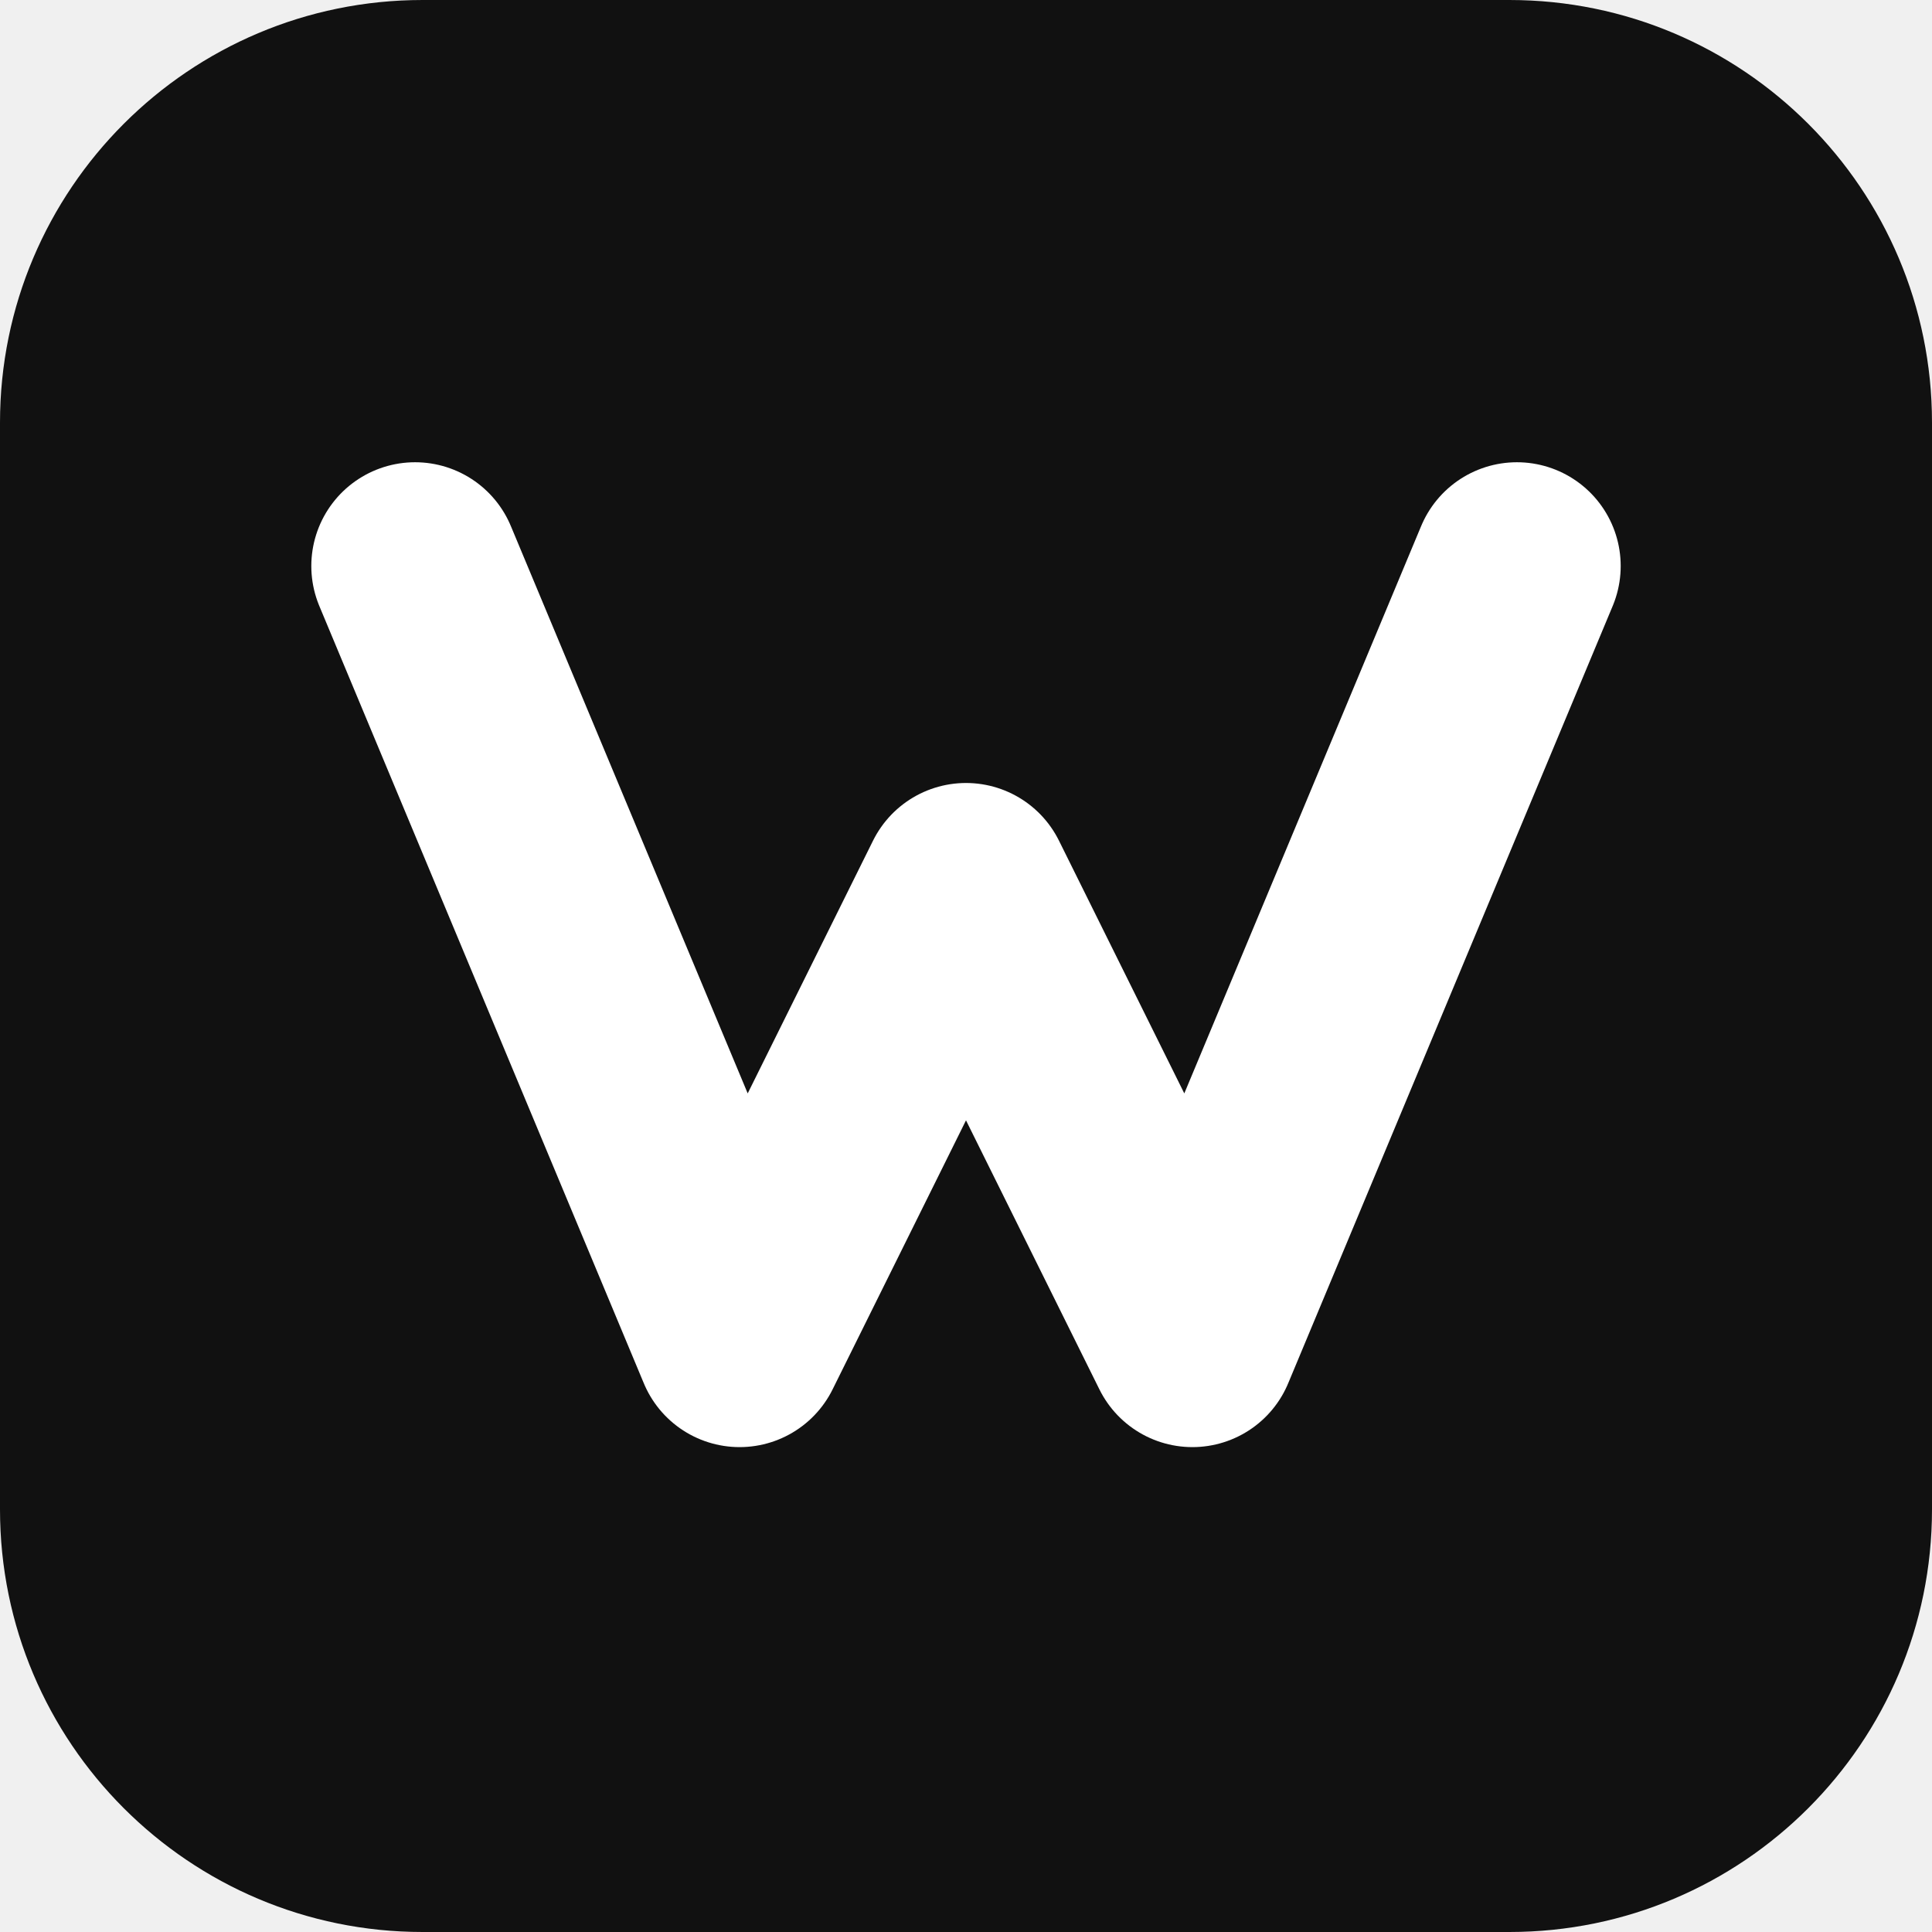
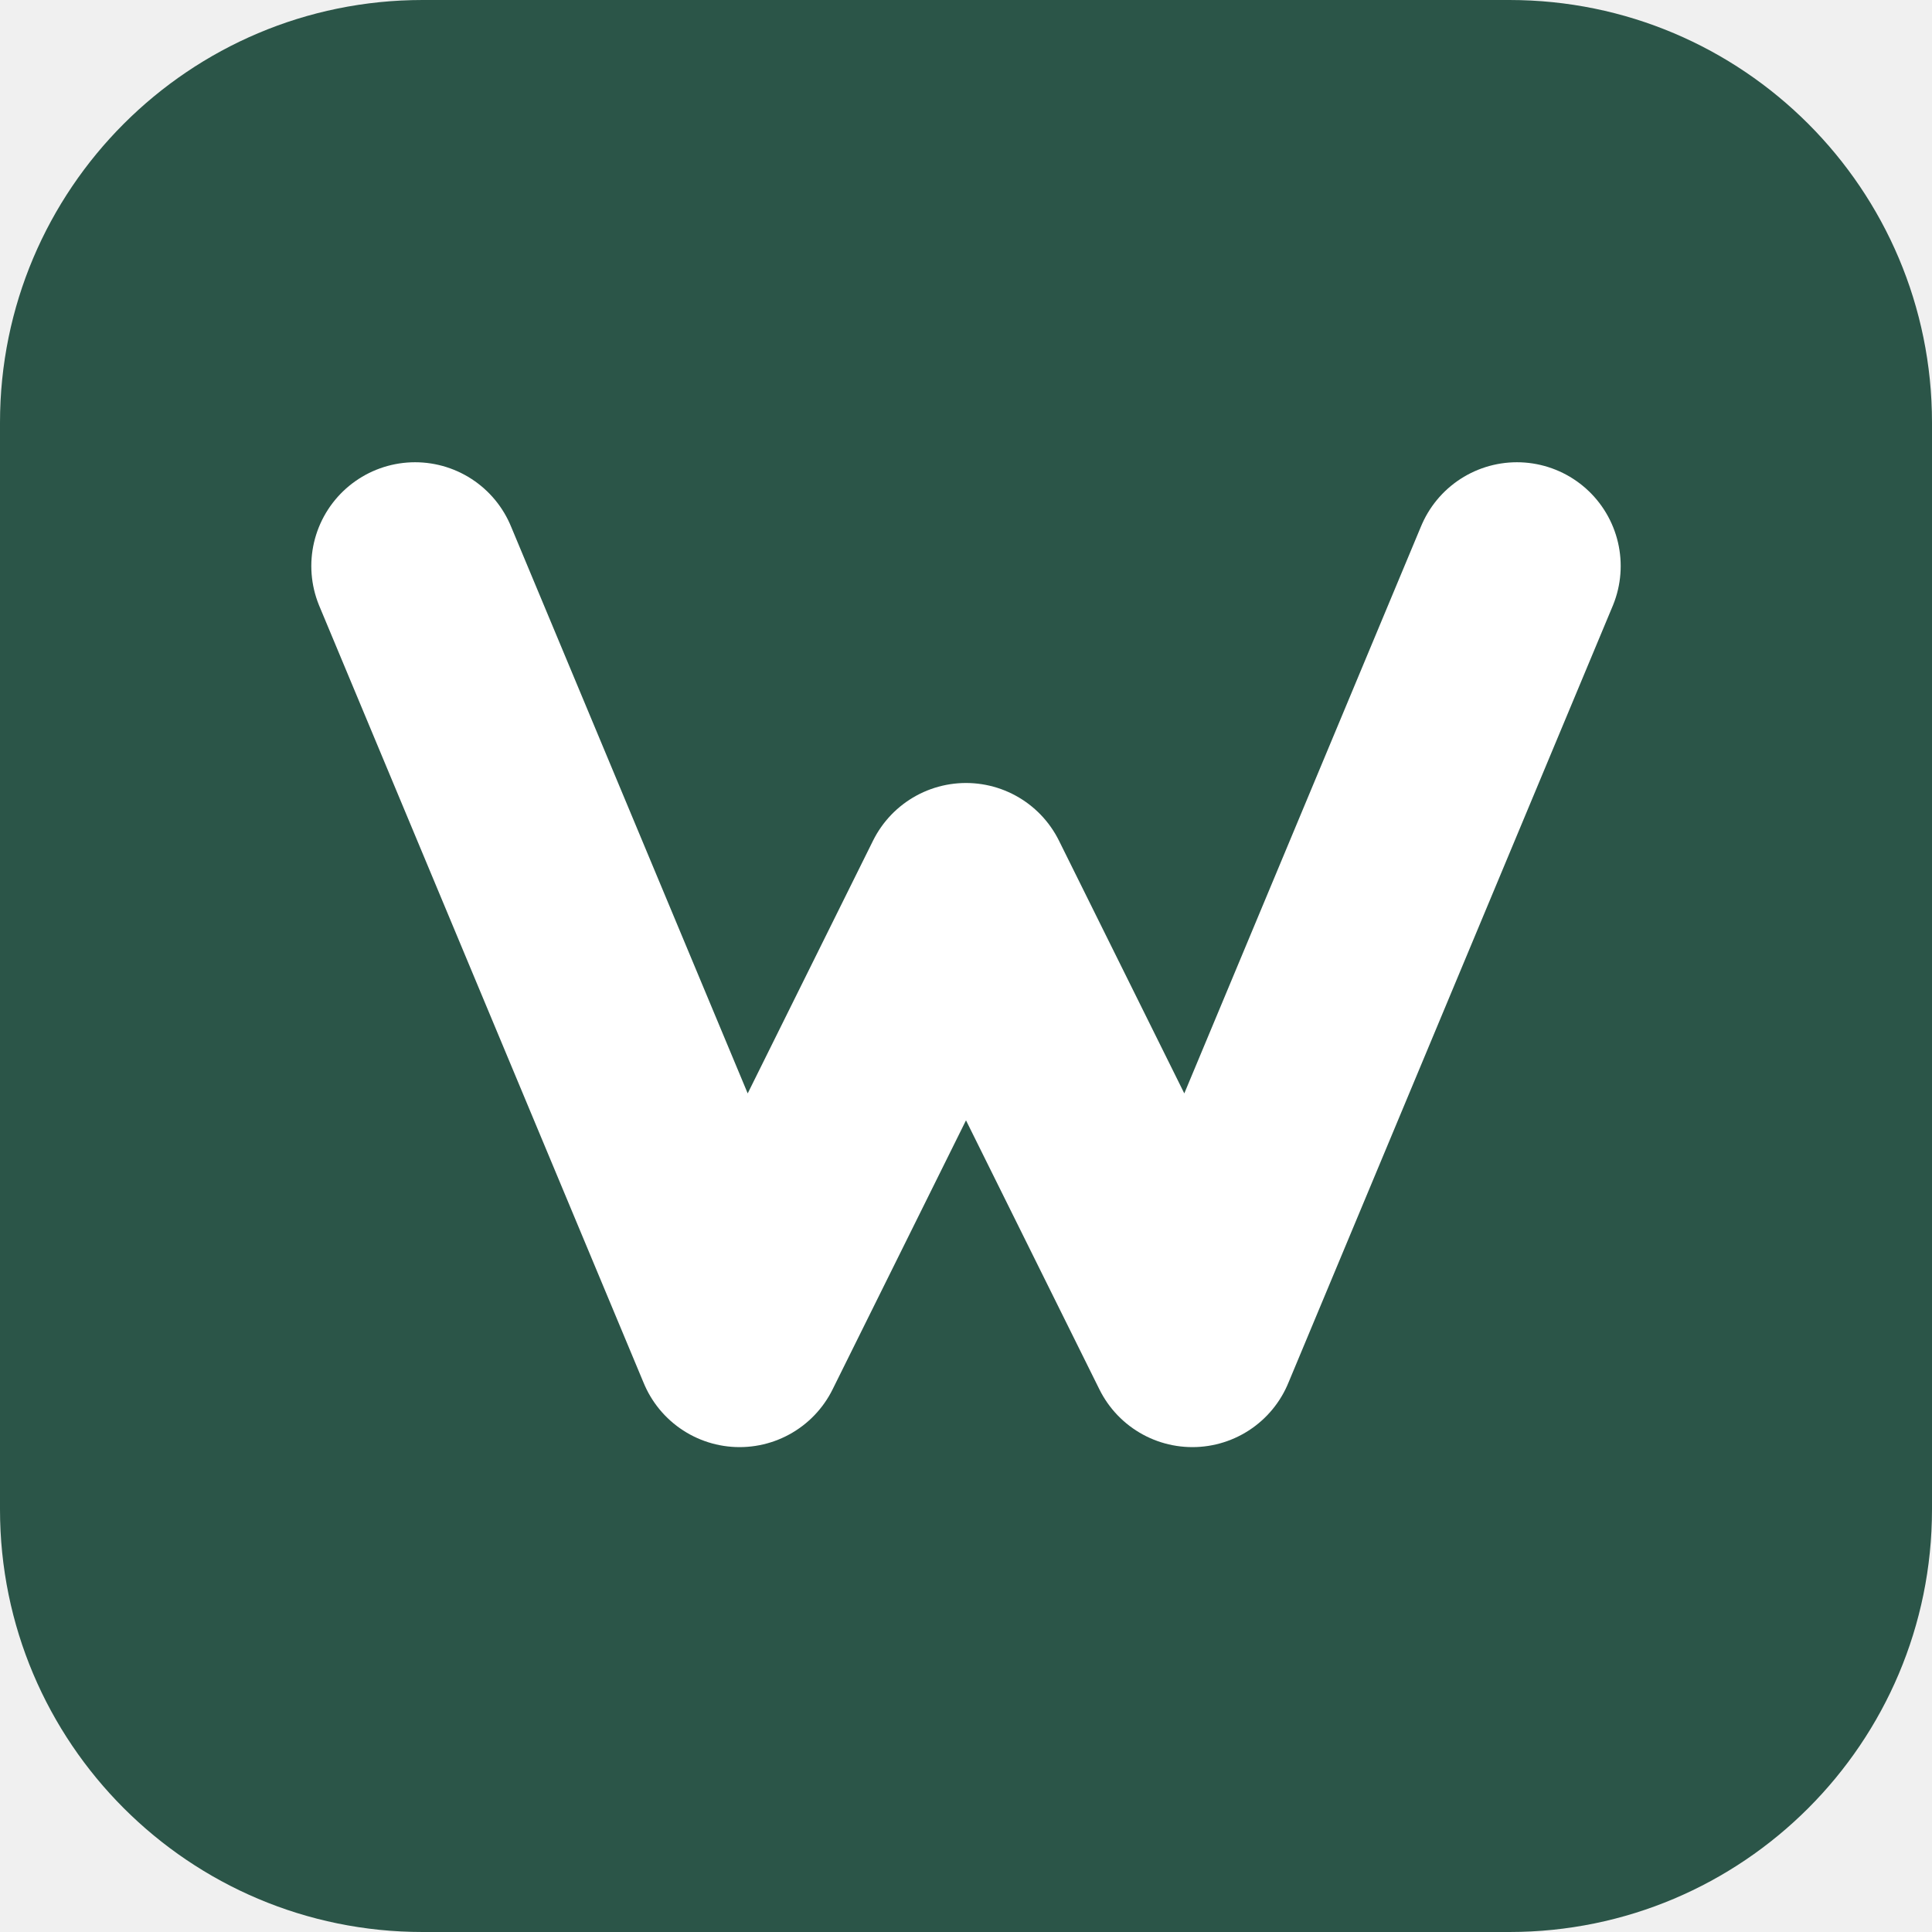
<svg xmlns="http://www.w3.org/2000/svg" viewBox="0 0 1024 1024">
-   <rect width="1024" height="1024" rx="224" fill="#111111" />
+   <rect width="1024" height="1024" rx="224" fill="#2B5548" />
  <path d="M220 300 L392 712 L512 470 L632 712 L804 300" fill="none" stroke="#FFFFFF" stroke-width="110" stroke-linecap="round" stroke-linejoin="round" />
</svg>
